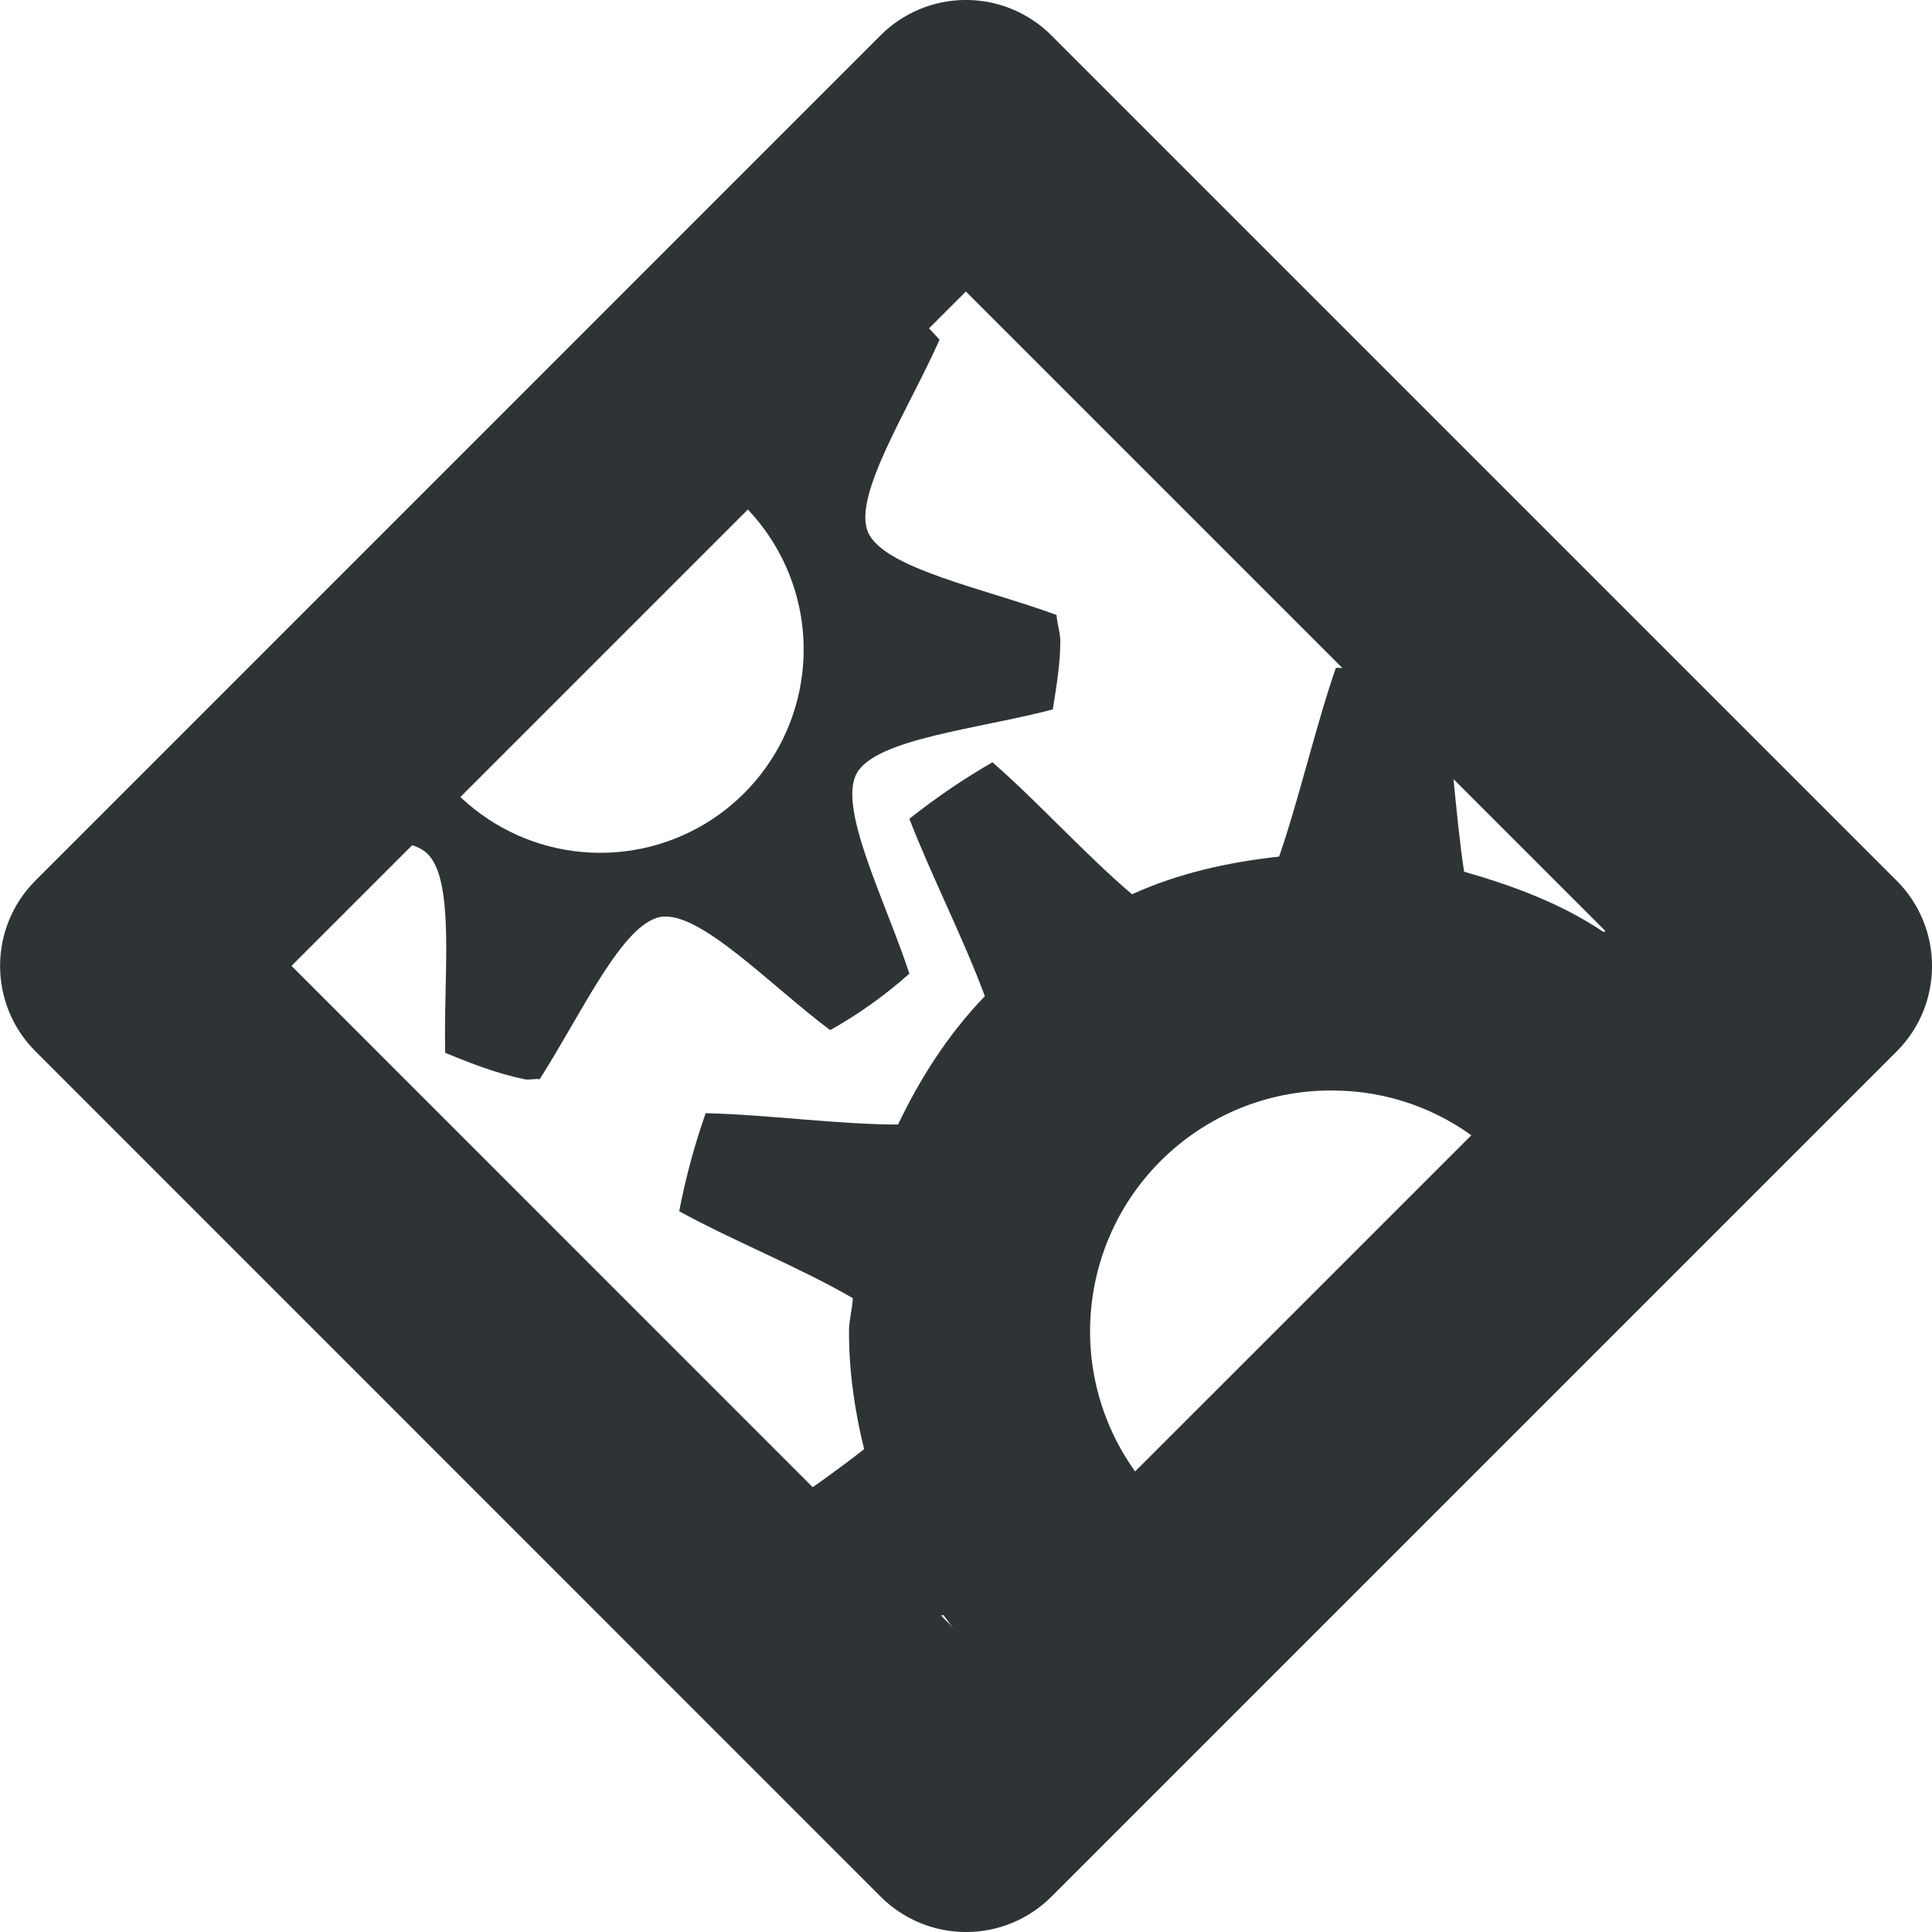
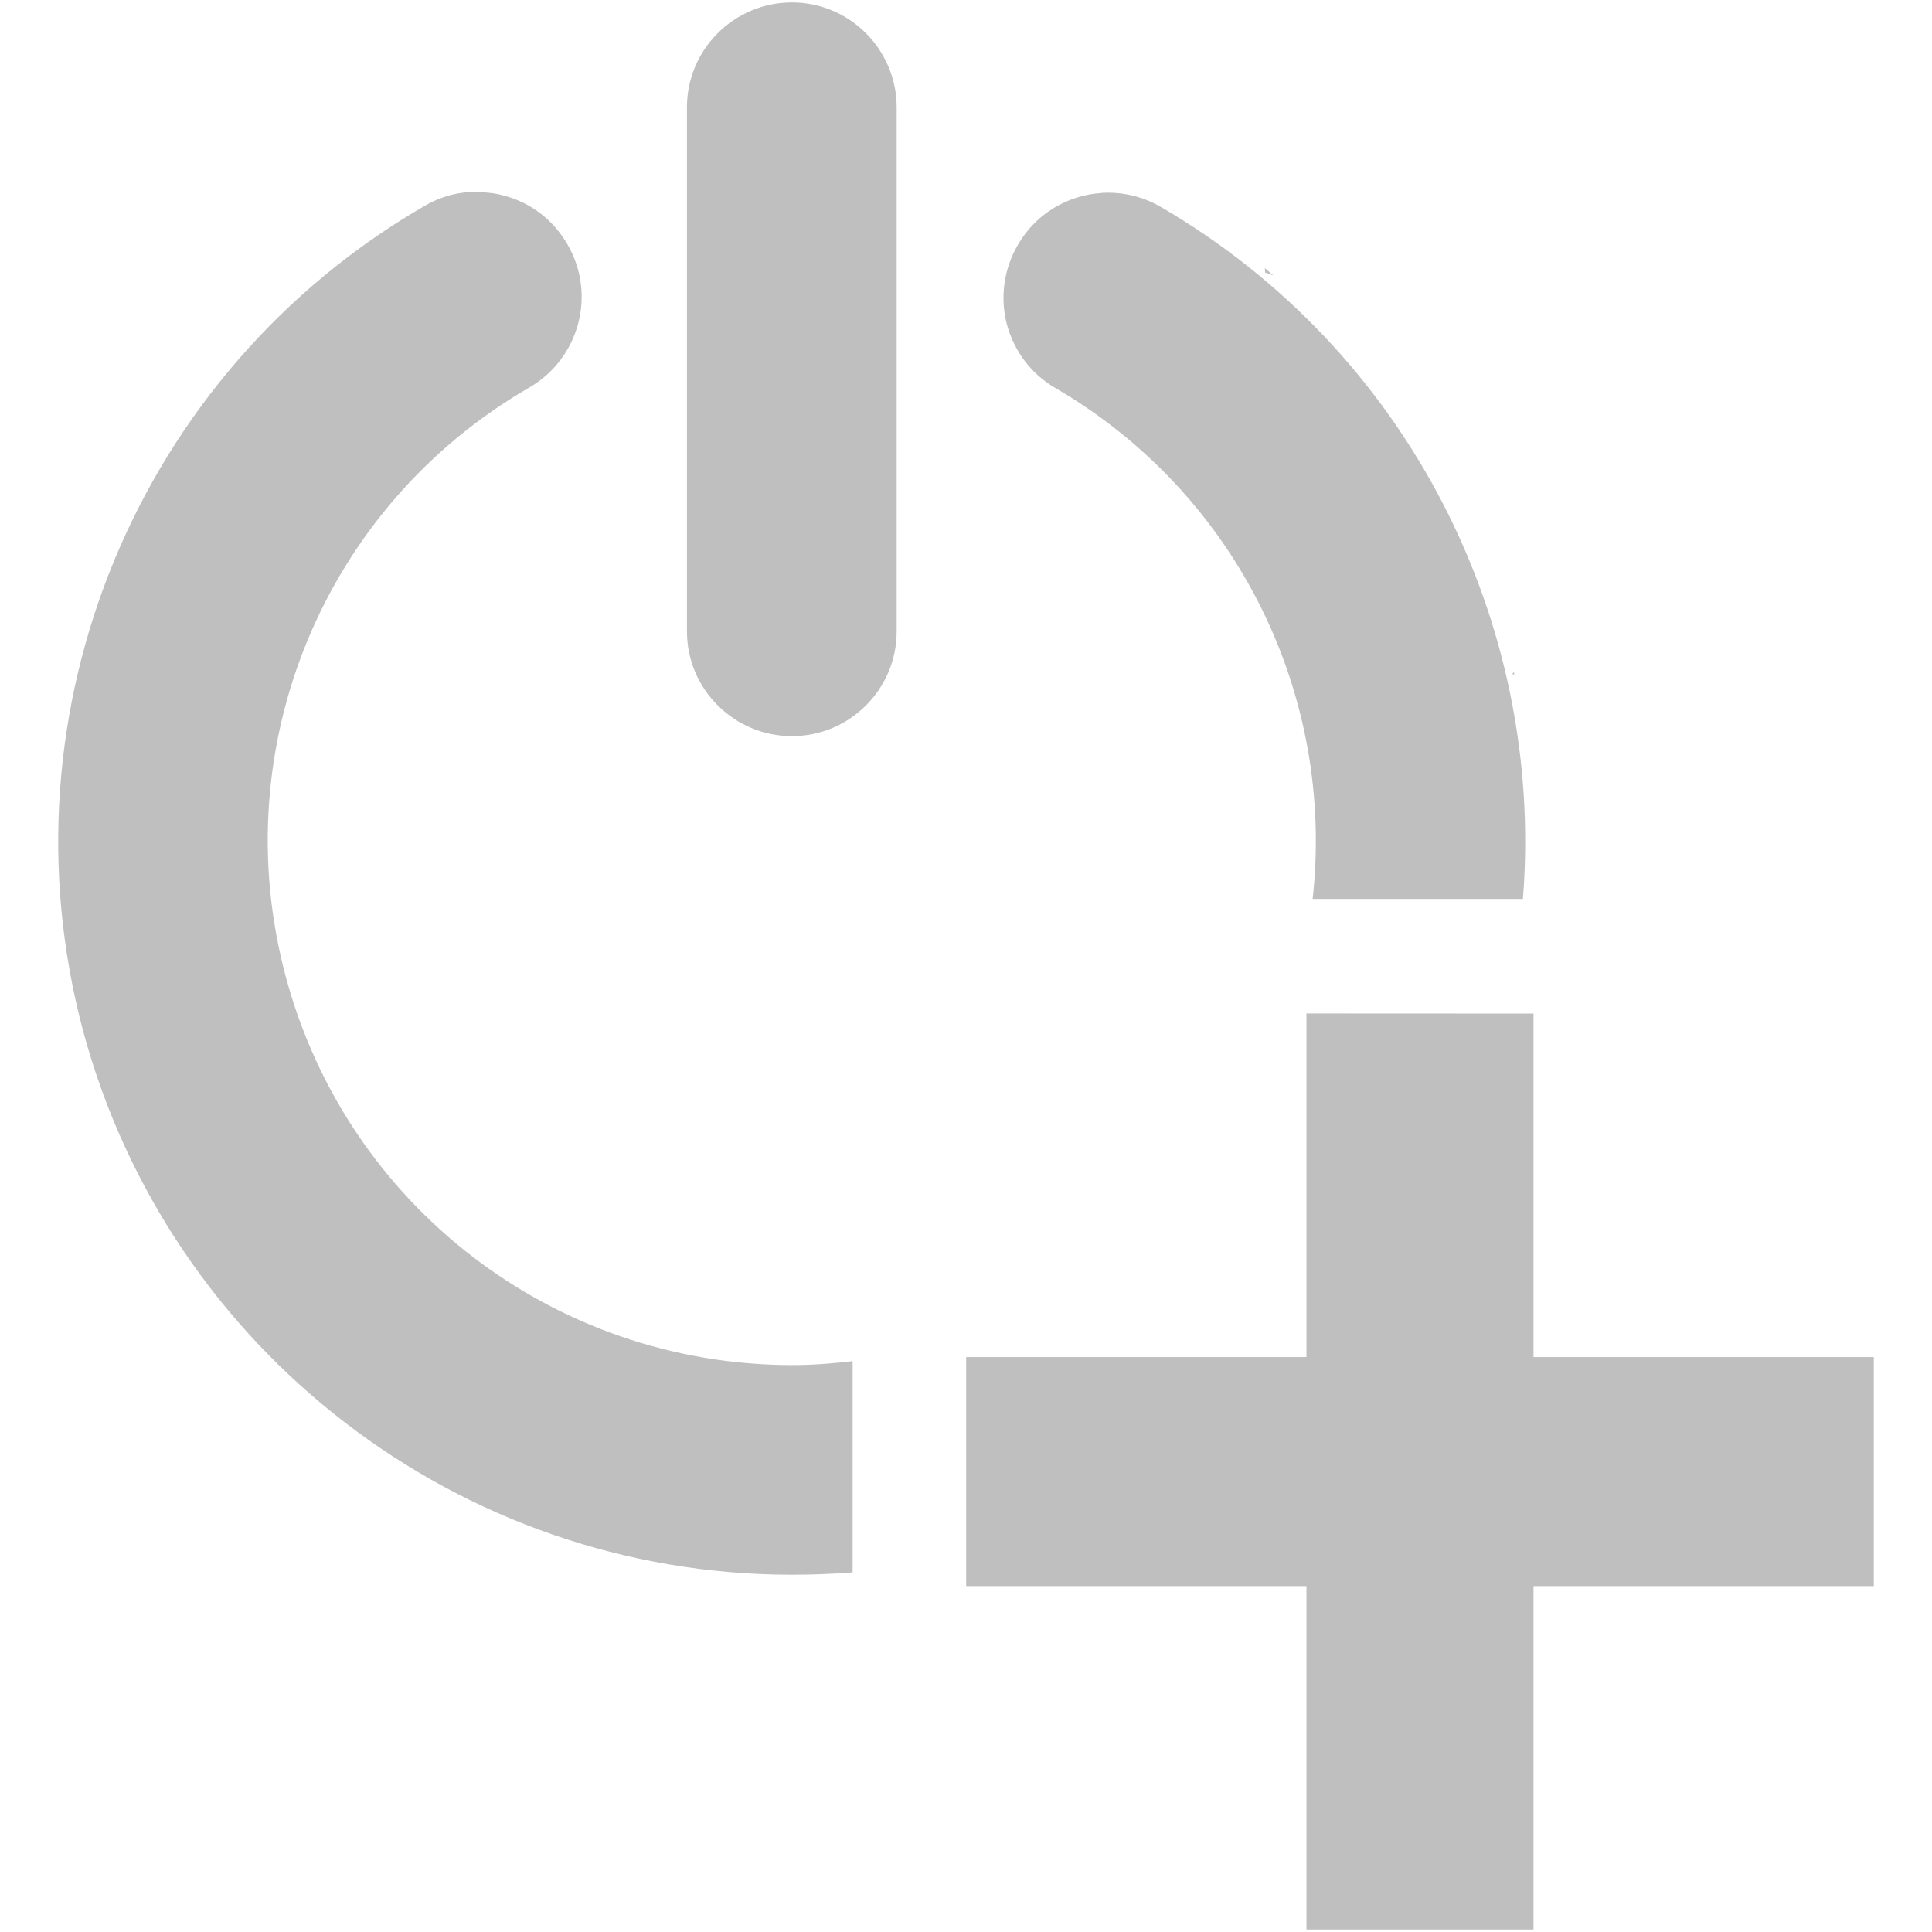
- <svg xmlns="http://www.w3.org/2000/svg" width="16" height="16">
-   <g color="#000" fill="#2e3436">
-     <path d="M7.188 2.281c-.094.056-.192.125-.29.19L5.566 3.803a1.684 1.684 0 11-2.17 2.17L2.332 7.037c.506-.069 1.017-.136 1.2.026.242.214.139 1.031.155 1.656.213.088.427.171.657.219.04.008.085-.007.125 0 .337-.525.683-1.288 1-1.344.322-.057.905.562 1.406.937a3.67 3.67 0 00.656-.468c-.195-.595-.594-1.369-.437-1.657.158-.29 1.019-.37 1.625-.531.028-.183.062-.371.062-.562 0-.075-.027-.146-.031-.22-.587-.217-1.435-.385-1.562-.687-.128-.302.34-1.021.593-1.593a3.722 3.722 0 00-.593-.532zm3.875 3.25c-.165.475-.305 1.086-.47 1.563-.43.047-.84.14-1.218.312-.38-.322-.787-.773-1.156-1.093a5.562 5.562 0 00-.688.468c.177.46.453 1.001.625 1.469-.298.309-.531.67-.719 1.063-.494 0-1.102-.084-1.593-.094a5.68 5.68 0 00-.219.812c.435.24 1.006.468 1.438.72-.006.093-.032.185-.032.28 0 .333.049.66.125.97-.382.304-.898.63-1.28.937.015.044.04.083.058.127l.613.613c.417-.1.868-.223 1.266-.303.248.343.532.626.875.875-.027.135-.068.283-.104.428.174-.063.34-.155.482-.297l1.432-1.432a1.994 1.994 0 01.533-3.918c.919 0 1.684.623 1.918 1.467l1.338-1.338c.06-.06.11-.124.156-.191-.035-.062-.06-.13-.1-.188.096-.152.205-.31.315-.47.017-.348-.1-.7-.37-.971l-.177-.176c-.28.192-.561.387-.83.555-.345-.233-.746-.383-1.156-.5-.077-.507-.107-1.132-.187-1.625a5.44 5.44 0 00-.875-.063zm-9.247.608c-.087.068-.173.138-.254.205l.014.035z" style="marker:none" overflow="visible" />
-     <path d="M8.707.293a1 1 0 00-1.415 0l-6.999 7a1 1 0 000 1.413l7 7.001a1 1 0 001.415 0l7-7a1 1 0 000-1.413zm-.708 2.121l5.587 5.587L8 13.586 2.414 7.999z" style="line-height:normal;font-variant-ligatures:normal;font-variant-position:normal;font-variant-caps:normal;font-variant-numeric:normal;font-variant-alternates:normal;font-feature-settings:normal;text-indent:0;text-align:start;text-decoration-line:none;text-decoration-style:solid;text-decoration-color:#000;text-transform:none;text-orientation:mixed;shape-padding:0;isolation:auto;mix-blend-mode:normal;marker:none" font-weight="400" font-family="sans-serif" overflow="visible" />
+ <svg xmlns="http://www.w3.org/2000/svg" height="16px" viewBox="0 0 16 16" width="16px" version="1.1" id="svg1" xml:space="preserve">
+   <defs id="defs1" />
+   <g id="g8" transform="matrix(0.9328088,0,0,0.9328088,0.4820334,0.02011213)" style="fill:#bfbfbf;fill-opacity:1">
+     <path id="path1-5" style="display:inline;fill:#bfbfbf;stroke-width:0.931;fill-opacity:1" d="M 6.514,0 C 6.001,0 5.582,0.417 5.582,0.93 v 4.654 c 0,0.513 0.419,0.93 0.932,0.93 0.513,0 0.93,-0.417 0.93,-0.93 V 0.93 C 7.443,0.417 7.026,0 6.514,0 Z M 3.779,1.686 C 3.718,1.681 3.656,1.682 3.594,1.689 3.474,1.704 3.357,1.745 3.252,1.807 0.707,3.279 -0.539,6.288 0.221,9.131 0.984,11.97 3.565,13.955 6.502,13.959 c 0.185,2.29e-4 0.369,-0.006 0.551,-0.021 v -1.875 c -0.179,0.021 -0.359,0.035 -0.543,0.035 C 4.401,12.094 2.565,10.684 2.02,8.648 1.474,6.613 2.359,4.472 4.184,3.418 4.627,3.16 4.78,2.592 4.521,2.148 4.398,1.934 4.197,1.777 3.957,1.715 3.899,1.698 3.84,1.69 3.779,1.686 Z m 5.484,0.006 C 8.966,1.71 8.681,1.873 8.52,2.152 8.396,2.363 8.36,2.618 8.422,2.857 8.487,3.097 8.639,3.3 8.854,3.424 10.466,4.363 11.338,6.149 11.137,7.959 h 1.867 C 13.198,5.502 11.98,3.092 9.793,1.818 9.627,1.72 9.443,1.68 9.264,1.691 Z" />
+     <path id="path1" style="display:inline;fill:#bfbfbf;stroke-width:1.012;fill-opacity:1" d="m 10.713,2.359 c 10e-4,0.013 9.76e-4,0.026 0.002,0.039 0.024,0.008 0.048,0.017 0.072,0.025 -0.025,-0.021 -0.049,-0.044 -0.074,-0.064 z M 6.383,5.365 c -0.114,0.015 -0.182,0.026 -0.238,0.045 0.079,-0.016 0.159,-0.032 0.238,-0.045 z m 5.602,0.408 c 0.024,0.006 0.05,0.009 0.074,0.014 -0.007,-0.002 -0.01,-0.003 -0.018,-0.006 -0.018,-0.006 -0.075,-0.012 -0.057,-0.008 z m 0.939,0.172 c -0.005,0.006 -0.01,0.012 -0.016,0.018 0.006,0.002 0.013,0.002 0.02,0.004 -0.002,-0.007 -0.002,-0.014 -0.004,-0.021 z m -1.842,3.031 V 12.027 H 8.061 v 2.033 h 3.021 v 3.049 h 2.016 v -3.049 h 3.021 V 12.027 H 13.098 V 8.977 Z" />
  </g>
</svg>
